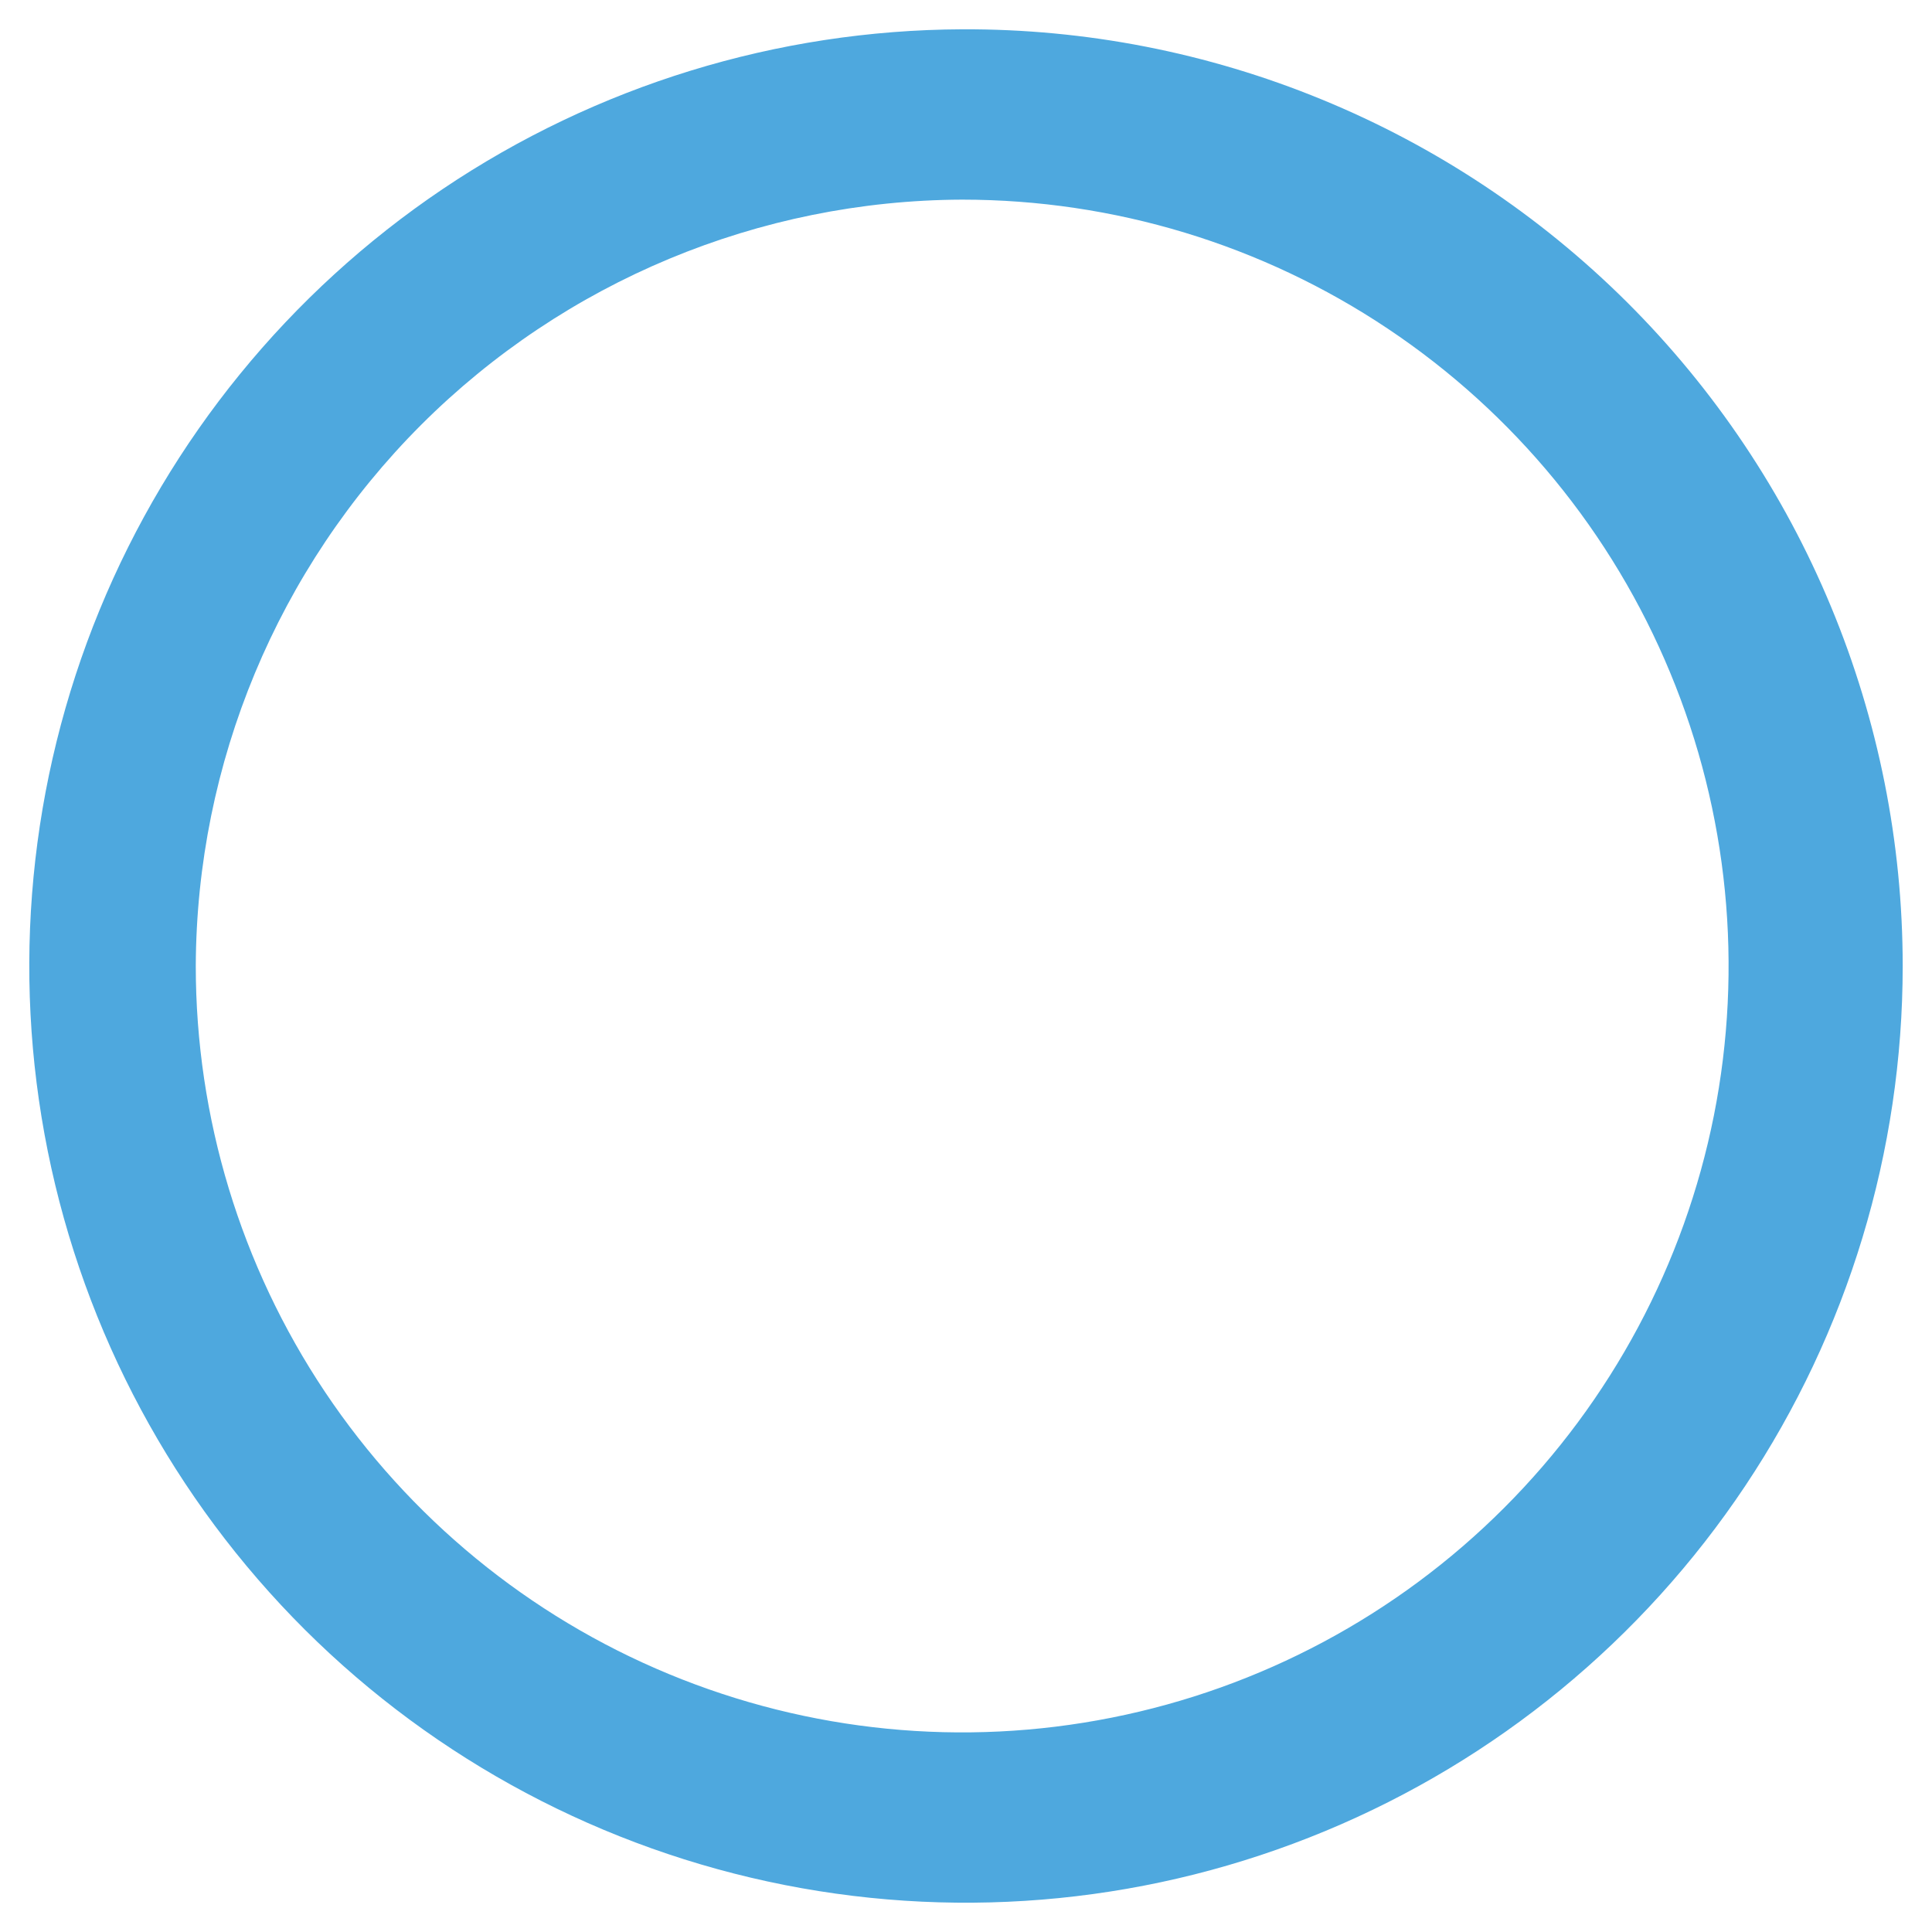
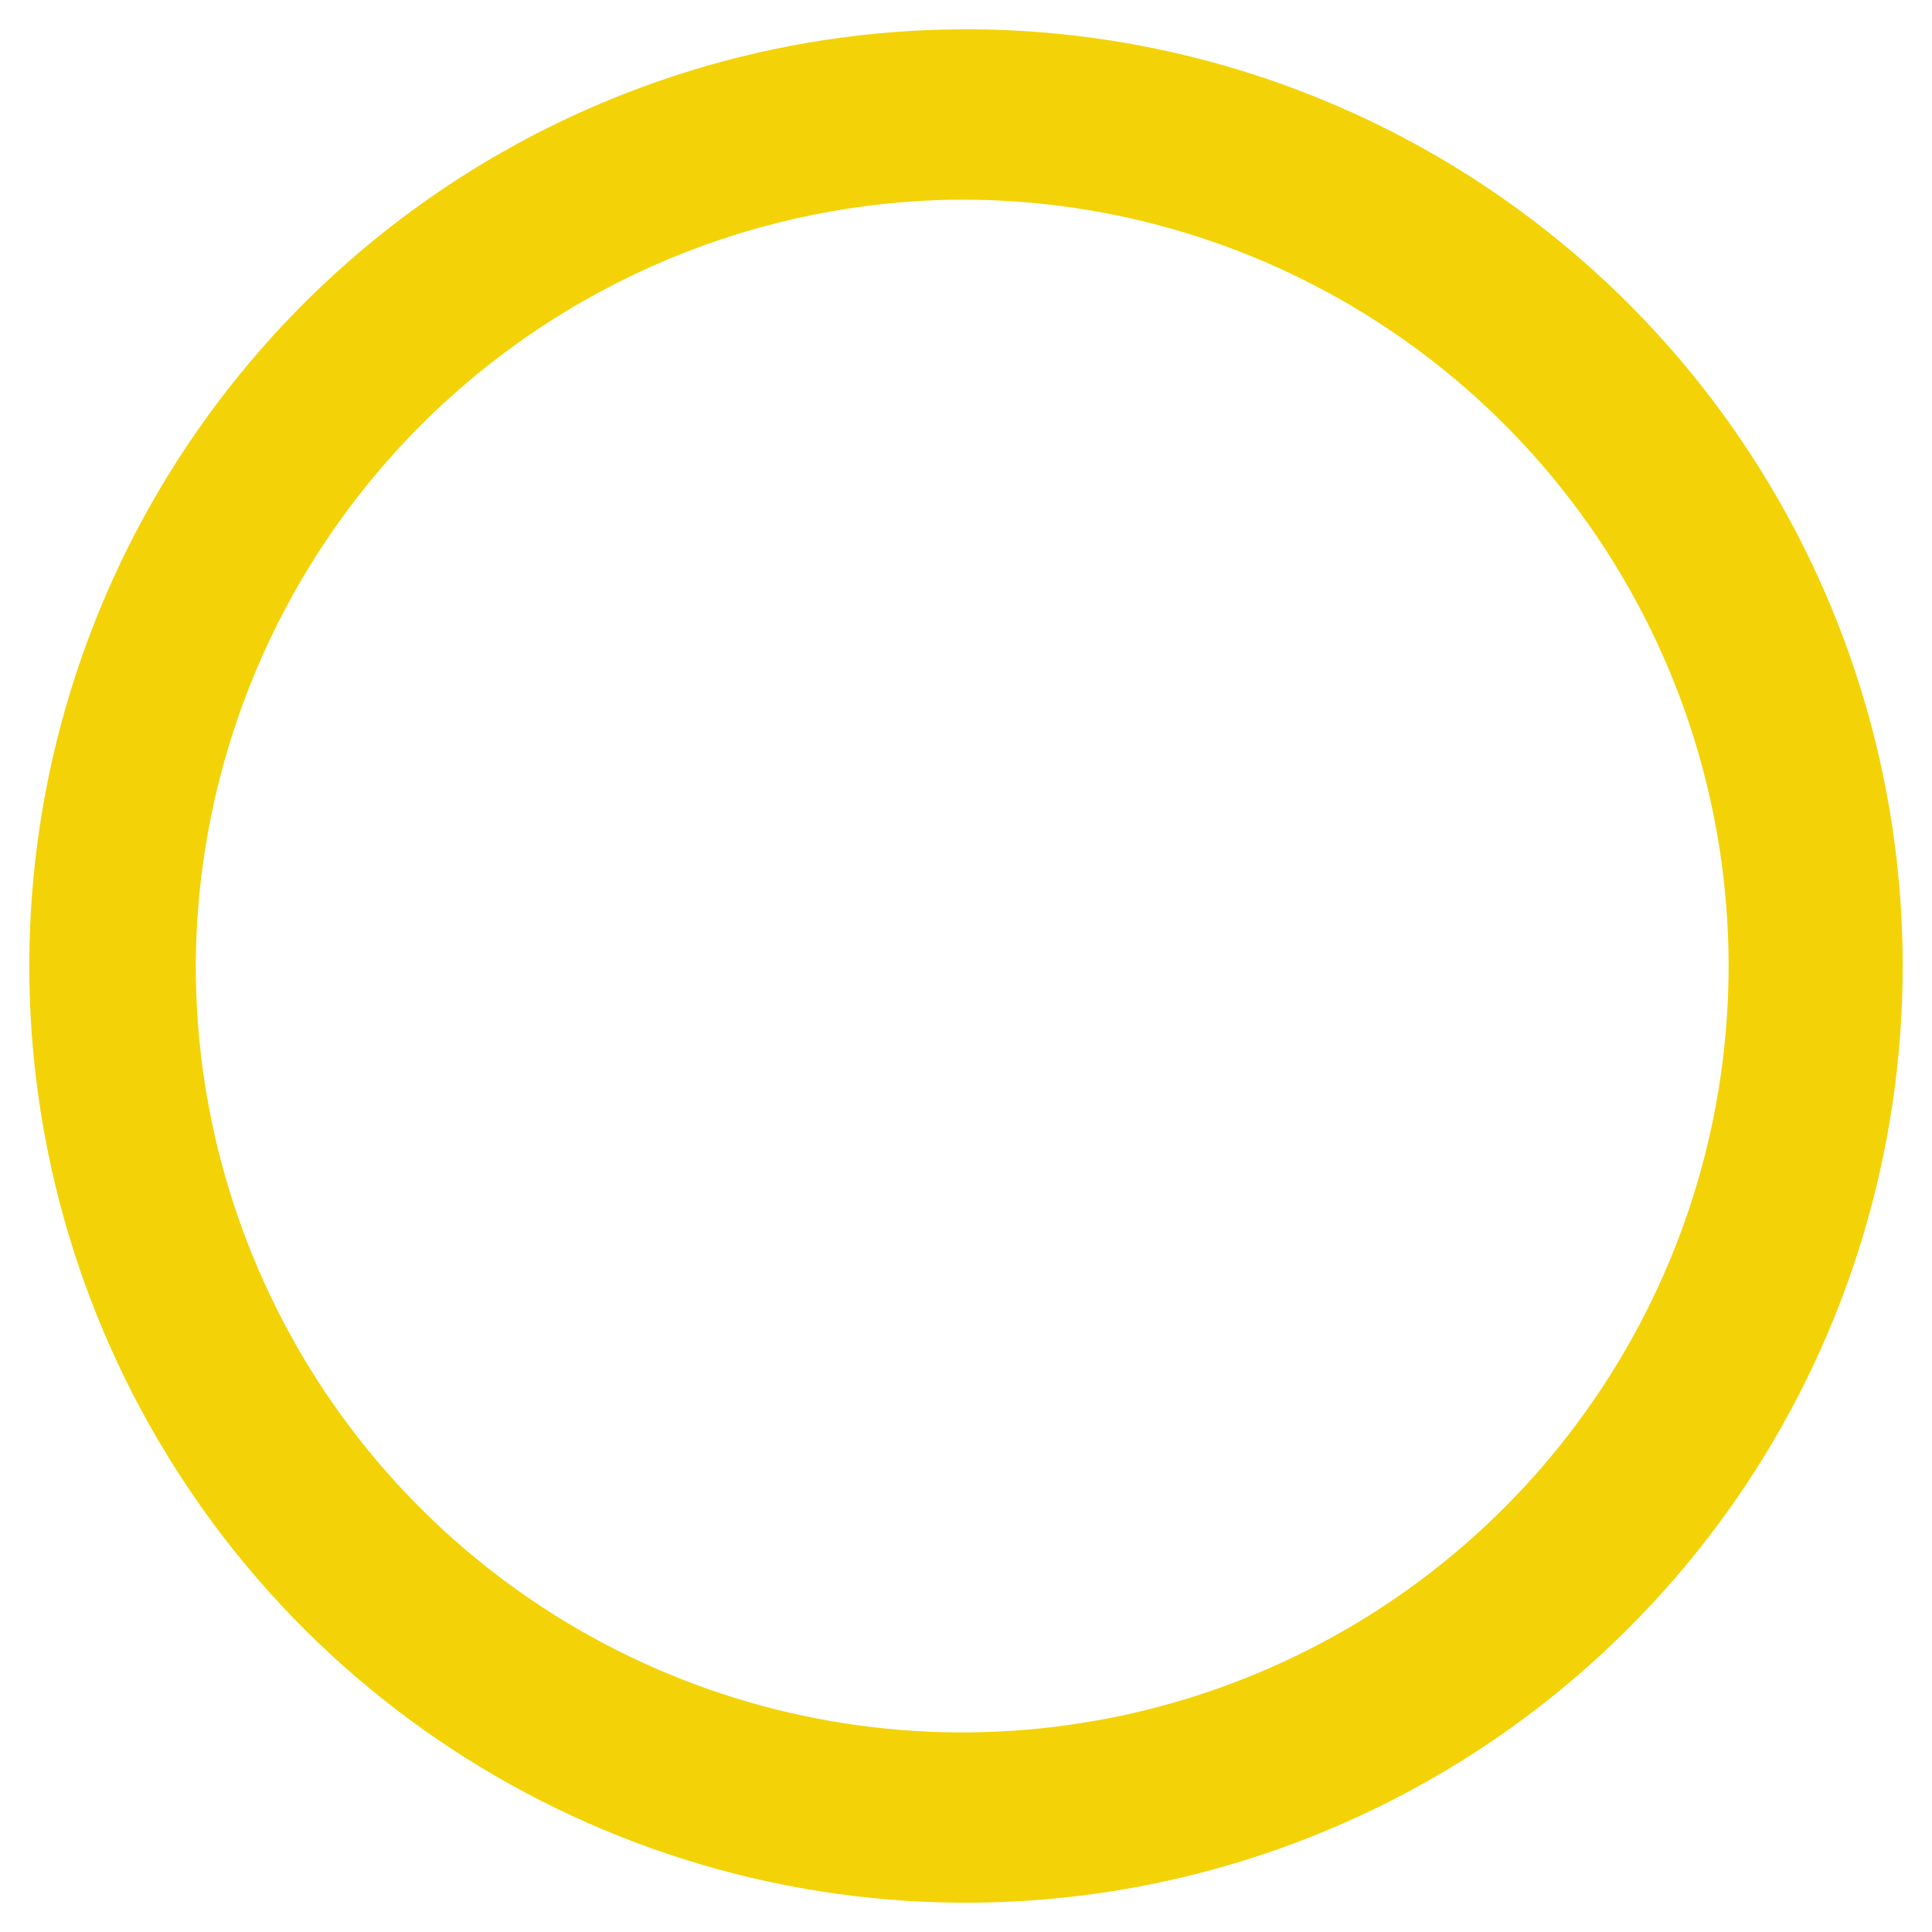
<svg xmlns="http://www.w3.org/2000/svg" width="18" height="18" viewBox="0 0 18 18" fill="none">
-   <path d="M8.964 1.86C10.377 1.86 11.757 2.278 12.931 3.063C14.106 3.848 15.021 4.963 15.561 6.268C16.102 7.572 16.243 9.008 15.968 10.393C15.692 11.778 15.012 13.05 14.013 14.049C13.015 15.048 11.742 15.728 10.357 16.003C8.972 16.279 7.536 16.137 6.232 15.597C4.927 15.057 3.812 14.141 3.027 12.967C2.243 11.793 1.824 10.412 1.824 9C1.831 7.109 2.586 5.297 3.923 3.959C5.261 2.622 7.073 1.867 8.964 1.86V1.86ZM8.964 0.273C7.24 0.28 5.556 0.798 4.125 1.761C2.695 2.724 1.582 4.09 0.927 5.685C0.272 7.28 0.104 9.034 0.445 10.725C0.786 12.415 1.62 13.967 2.841 15.184C4.063 16.401 5.619 17.228 7.31 17.562C9.002 17.896 10.755 17.721 12.348 17.059C13.941 16.398 15.302 15.279 16.259 13.845C17.216 12.411 17.727 10.725 17.727 9C17.727 7.851 17.5 6.713 17.059 5.652C16.619 4.591 15.973 3.627 15.159 2.816C14.344 2.005 13.378 1.363 12.315 0.927C11.252 0.49 10.113 0.268 8.964 0.273V0.273Z" fill="#4EA8DE" />
+   <path d="M8.964 1.86C10.377 1.86 11.757 2.278 12.931 3.063C14.106 3.848 15.021 4.963 15.561 6.268C16.102 7.572 16.243 9.008 15.968 10.393C15.692 11.778 15.012 13.05 14.013 14.049C13.015 15.048 11.742 15.728 10.357 16.003C8.972 16.279 7.536 16.137 6.232 15.597C4.927 15.057 3.812 14.141 3.027 12.967C2.243 11.793 1.824 10.412 1.824 9C1.831 7.109 2.586 5.297 3.923 3.959C5.261 2.622 7.073 1.867 8.964 1.86V1.86ZM8.964 0.273C7.24 0.28 5.556 0.798 4.125 1.761C2.695 2.724 1.582 4.09 0.927 5.685C0.272 7.28 0.104 9.034 0.445 10.725C0.786 12.415 1.62 13.967 2.841 15.184C4.063 16.401 5.619 17.228 7.31 17.562C9.002 17.896 10.755 17.721 12.348 17.059C13.941 16.398 15.302 15.279 16.259 13.845C17.216 12.411 17.727 10.725 17.727 9C17.727 7.851 17.5 6.713 17.059 5.652C16.619 4.591 15.973 3.627 15.159 2.816C14.344 2.005 13.378 1.363 12.315 0.927C11.252 0.49 10.113 0.268 8.964 0.273V0.273Z" fill="#f3d307" />
</svg>
